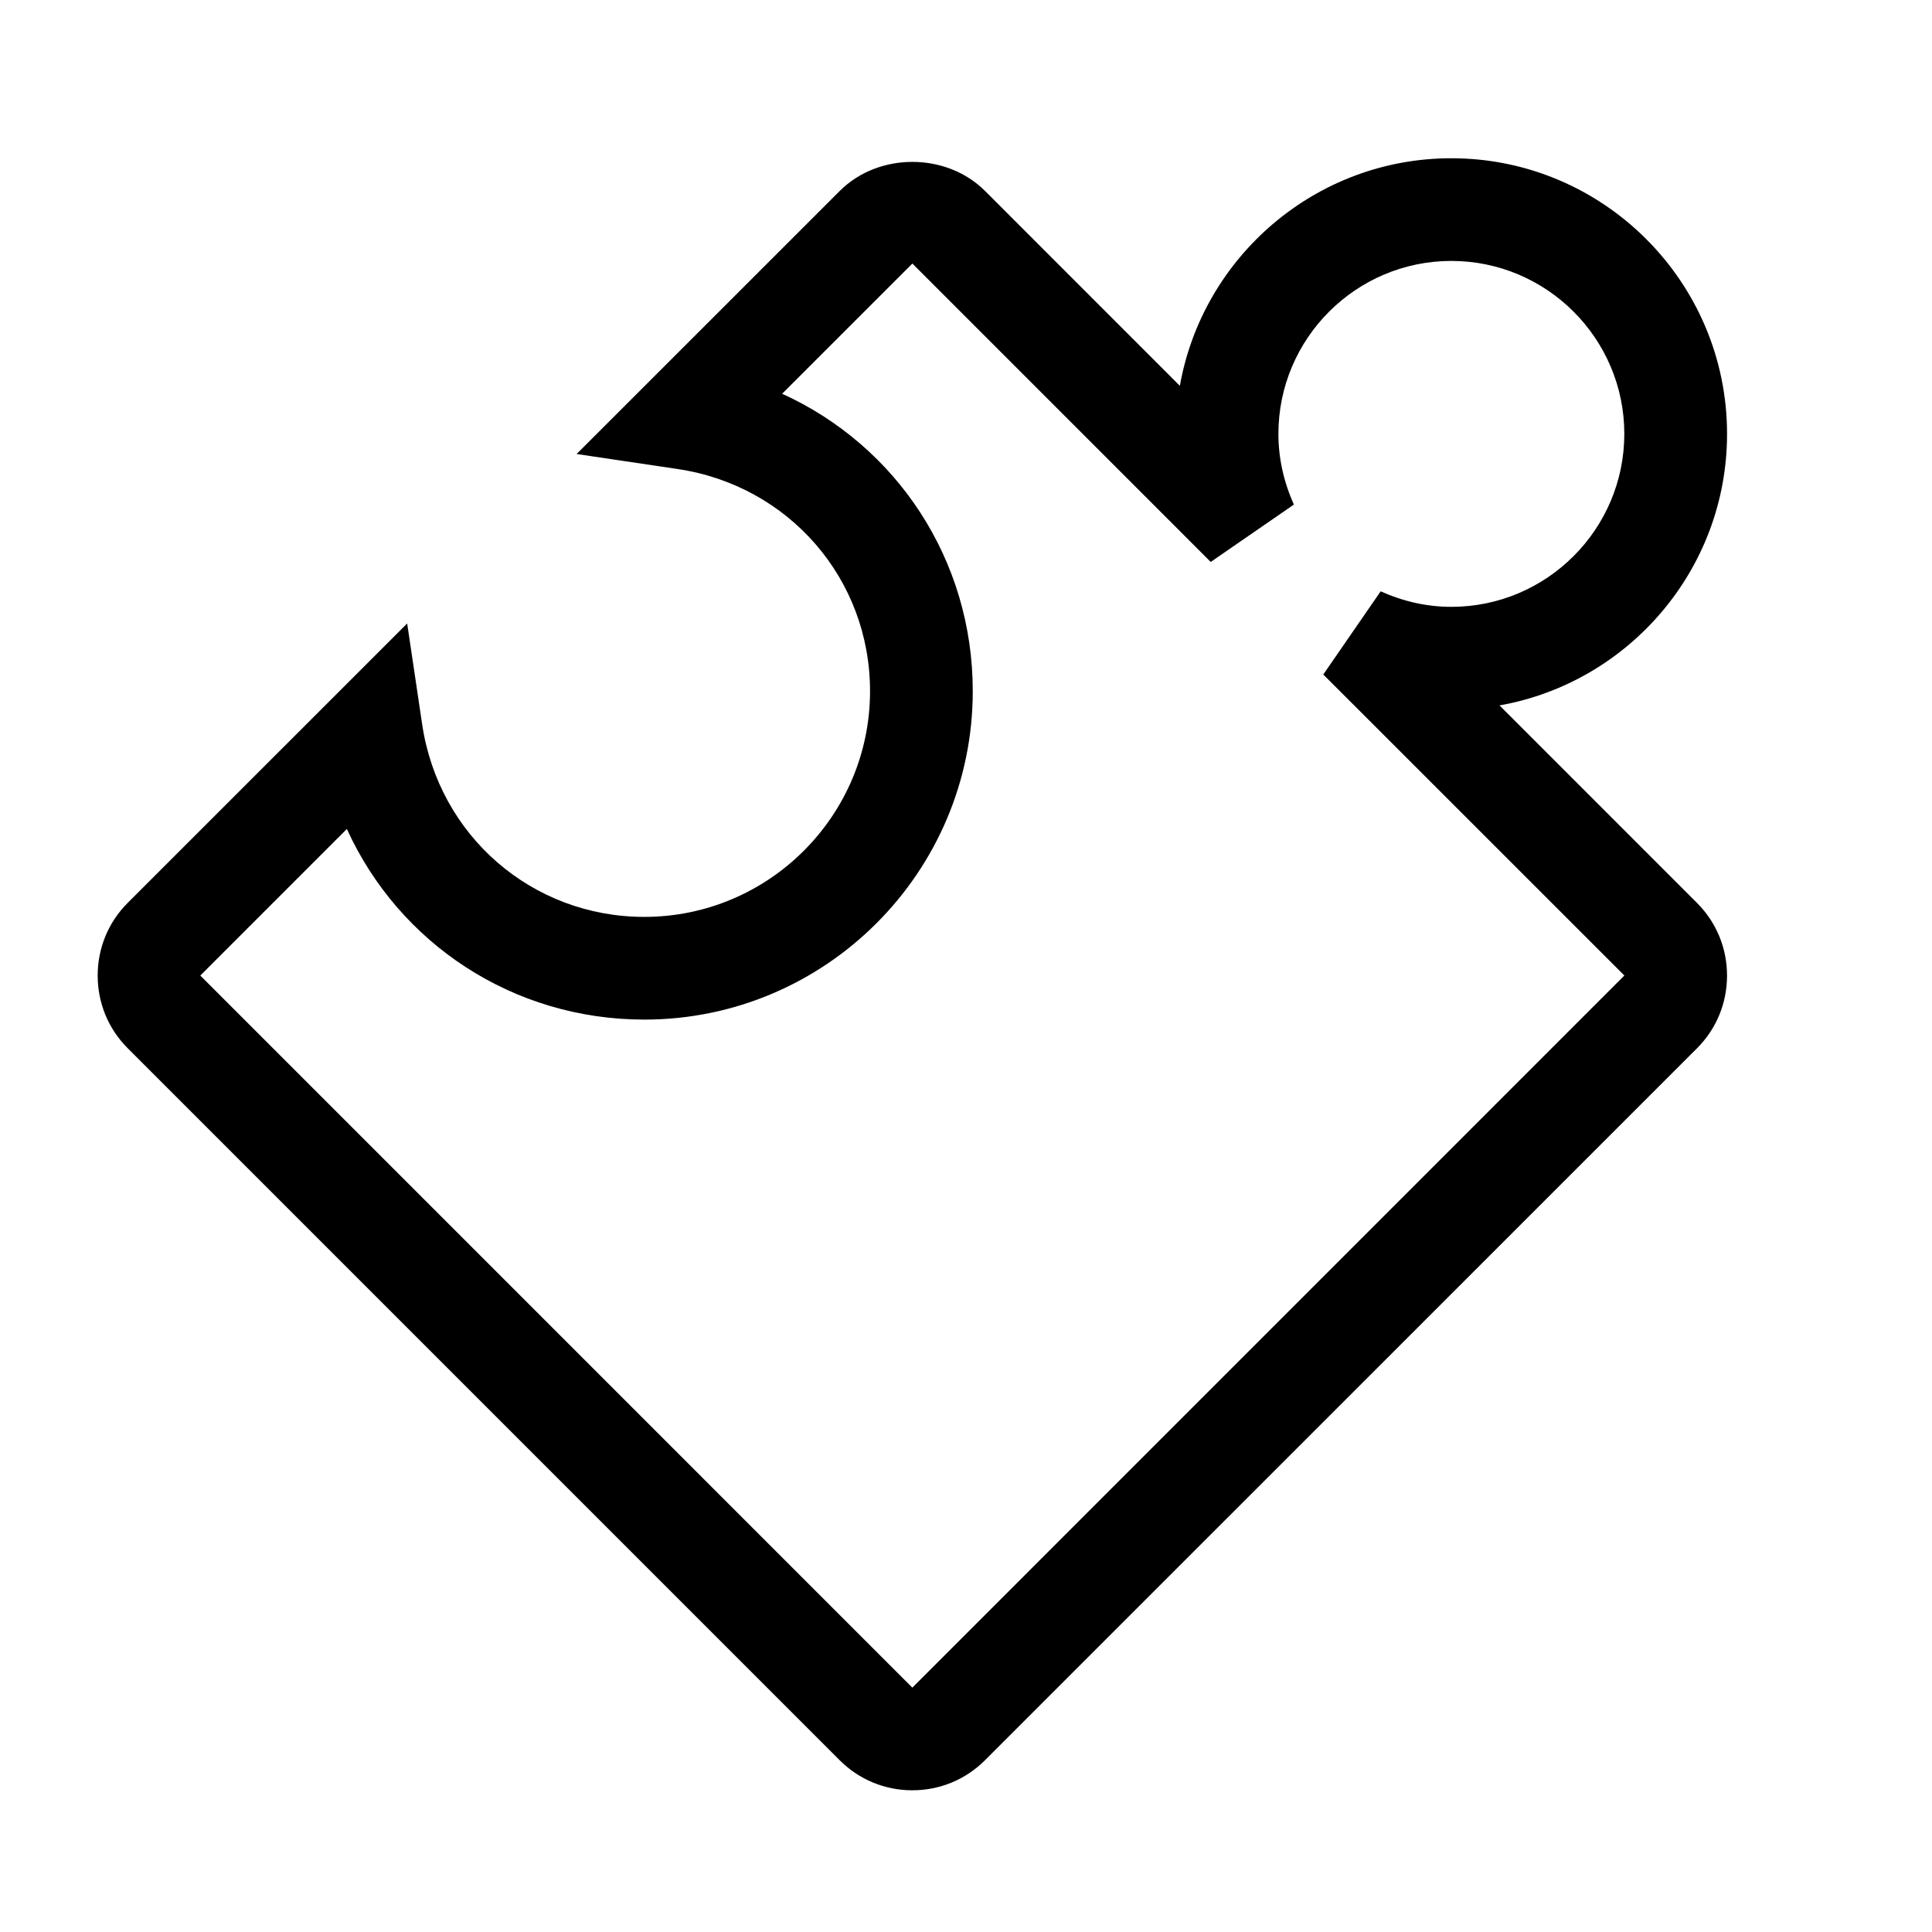
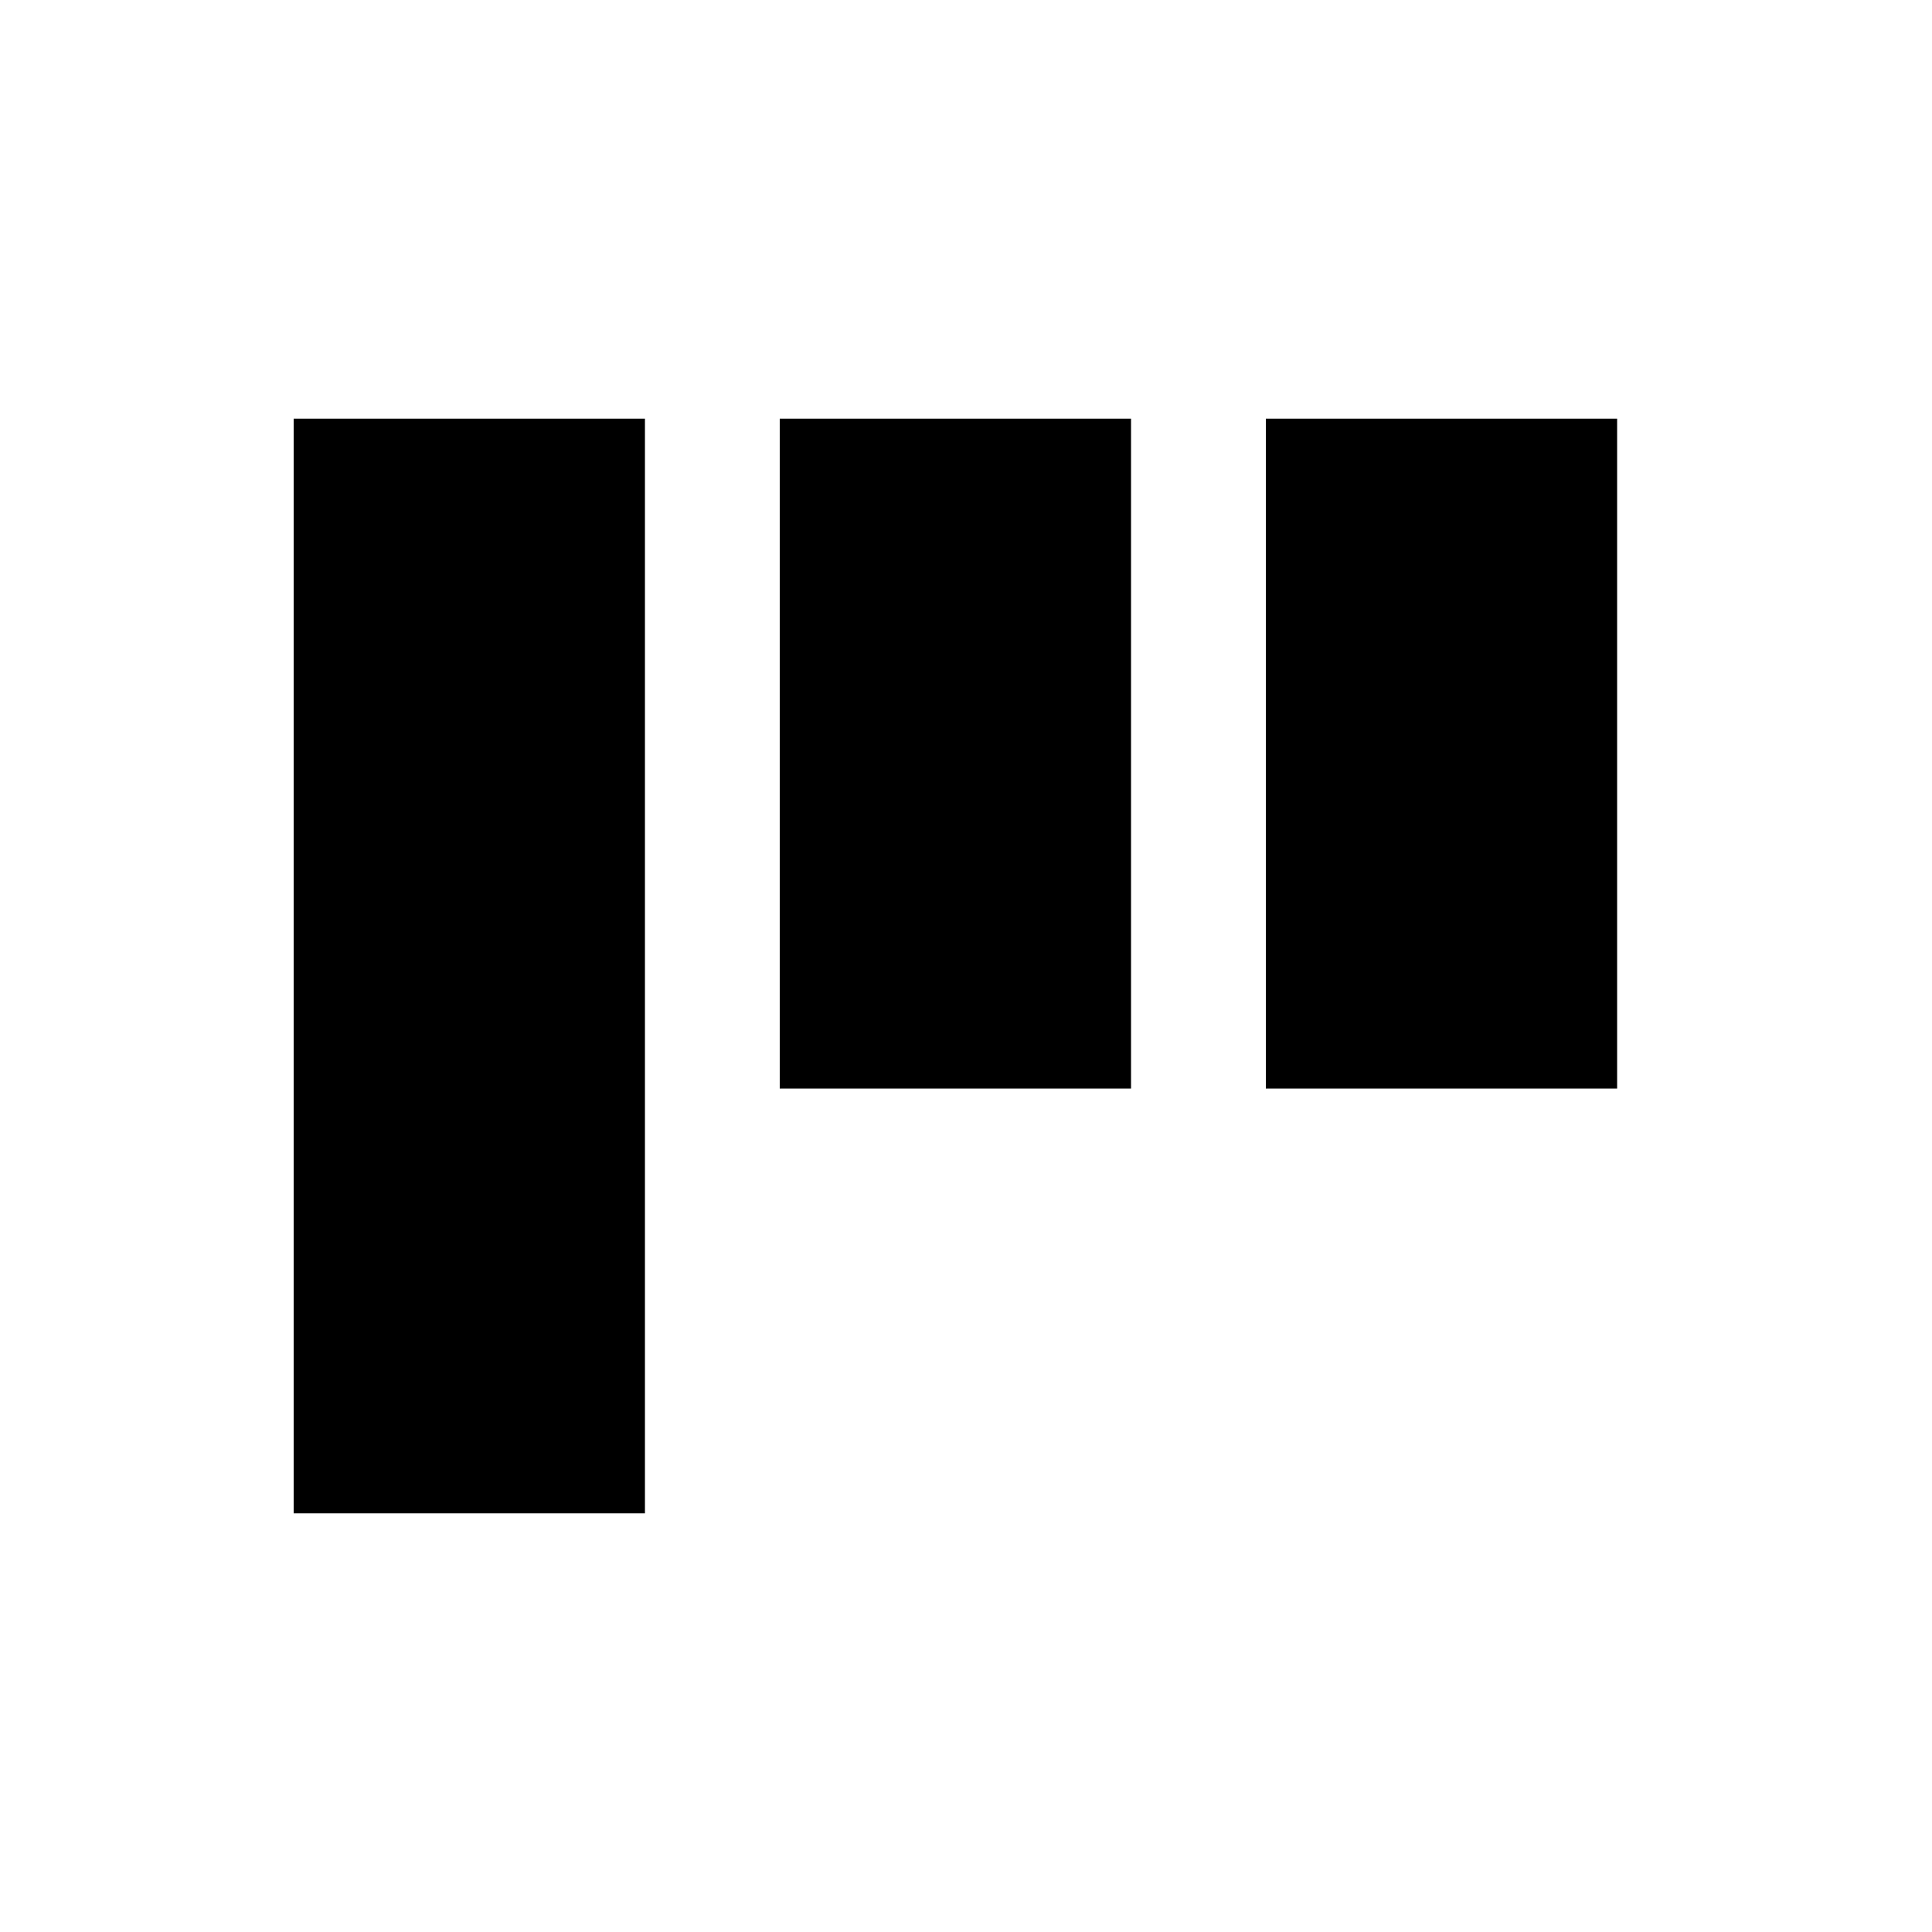
- <svg xmlns="http://www.w3.org/2000/svg" version="1.0" x="0px" y="0px" width="100px" height="100px" viewBox="0 0 100 100" enable-background="new 0 0 100 100" xml:space="preserve">
-   <g id="Ebene_1">
+ <svg xmlns="http://www.w3.org/2000/svg" version="1.1" id="Ebene_1" x="0px" y="0px" width="100px" height="100px" viewBox="0 0 100 100" enable-background="new 0 0 100 100" xml:space="preserve">
+   <g id="Ebene_1_1_">
</g>
-   <g id="Ebene_2">
-     <polygon fill="none" stroke="#E2001A" stroke-width="2" stroke-miterlimit="10" points="-284.917,1820 -274.917,1820    -274.917,1827.833 -267,1827.833 -267,1845 -268.083,1846.083 -284.917,1846.083 -286.041,1844.958 -286.041,1821.333  " />
-     <line fill="none" stroke="#E2001A" stroke-width="2" stroke-miterlimit="10" x1="-274.917" y1="1820" x2="-267.042" y2="1827.875" />
-     <polyline fill="none" stroke="#E2001A" stroke-width="2" stroke-miterlimit="10" points="-274.917,1817.583 -273.792,1816.25    -263.792,1816.25 -263.792,1824.083 -255.875,1824.083 -255.875,1841.25 -256.958,1842.333 -263.873,1842.333  " />
-     <line fill="none" stroke="#E2001A" stroke-width="2" stroke-miterlimit="10" x1="-263.792" y1="1816.25" x2="-255.917" y2="1824.125" />
-     <g>
-       <g>
-         <path d="M47.222,92.665c-1.423,0-2.757-0.553-3.76-1.555L6.608,54.254c-1.002-1.002-1.552-2.337-1.552-3.76     c0-1.422,0.55-2.757,1.552-3.759L21.075,32.27l0.776,5.221c0.859,5.775,5.694,9.967,11.499,9.967     c6.444,0,11.683-5.24,11.683-11.684c0-5.803-4.19-10.641-9.964-11.498l-5.223-0.777l13.62-13.616     c2.004-2.005,5.514-2.005,7.519,0l10.084,10.087c1.184-6.685,7.035-11.779,14.054-11.779c7.868,0,14.269,6.4,14.269,14.268     c0,7.02-5.097,12.871-11.778,14.053l10.225,10.226c1.001,1.002,1.552,2.337,1.552,3.759c0,1.423-0.551,2.758-1.552,3.76     L50.982,91.11C49.979,92.112,48.644,92.665,47.222,92.665z M17.954,42.908l-7.586,7.586l36.854,36.857v-0.003     c0.002,0,0.007-0.003,0.007-0.003l36.848-36.852L68.493,34.912l2.97-4.305c1.185,0.532,2.415,0.803,3.659,0.803     c4.935,0,8.952-4.017,8.952-8.953c0-4.935-4.018-8.951-8.952-8.951c-4.937,0-8.952,4.017-8.952,8.951     c0,1.246,0.27,2.477,0.802,3.659l-4.305,2.97L47.224,13.641l-6.74,6.739c5.92,2.694,9.866,8.587,9.866,15.394     c0,9.375-7.628,17-17,17C26.542,52.773,20.649,48.826,17.954,42.908z" />
-       </g>
-     </g>
+   <g>
+     <rect x="15.2" y="21.67" width="18.182" height="56.66" />
+     <rect x="40.359" y="21.67" width="18.183" height="34.673" />
+     <rect x="65.52" y="21.67" width="18.182" height="34.673" />
  </g>
</svg>
